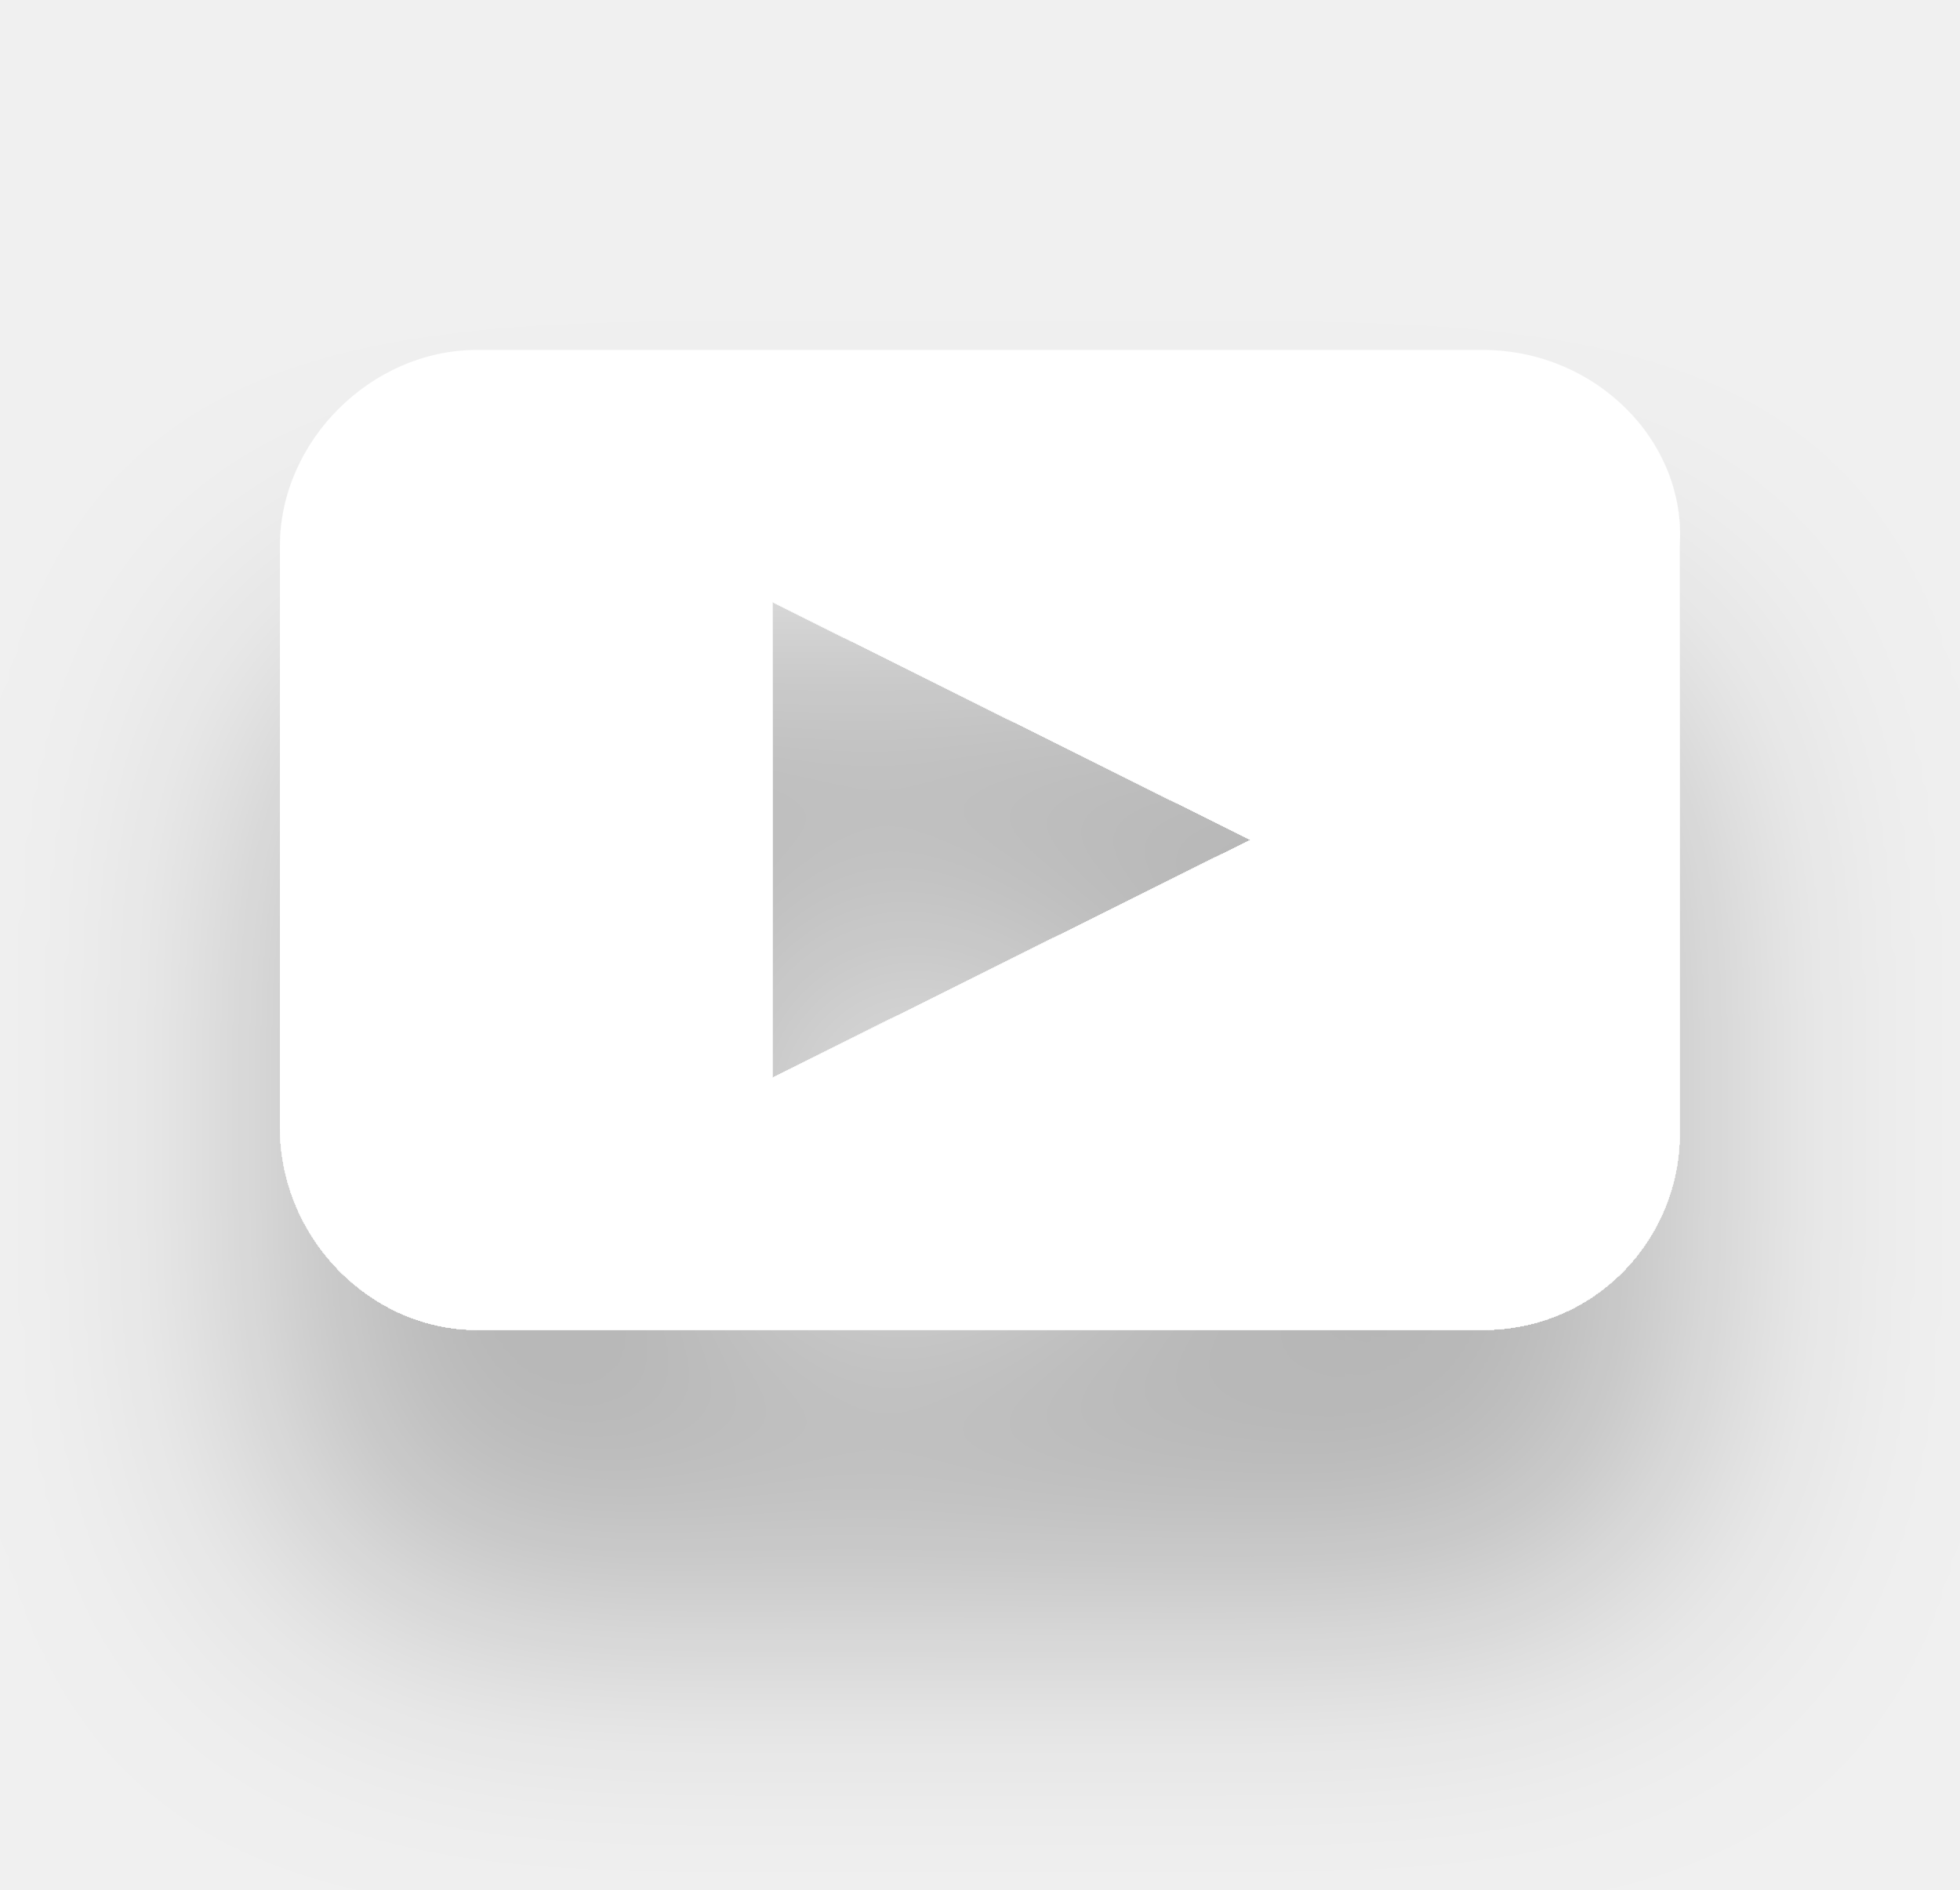
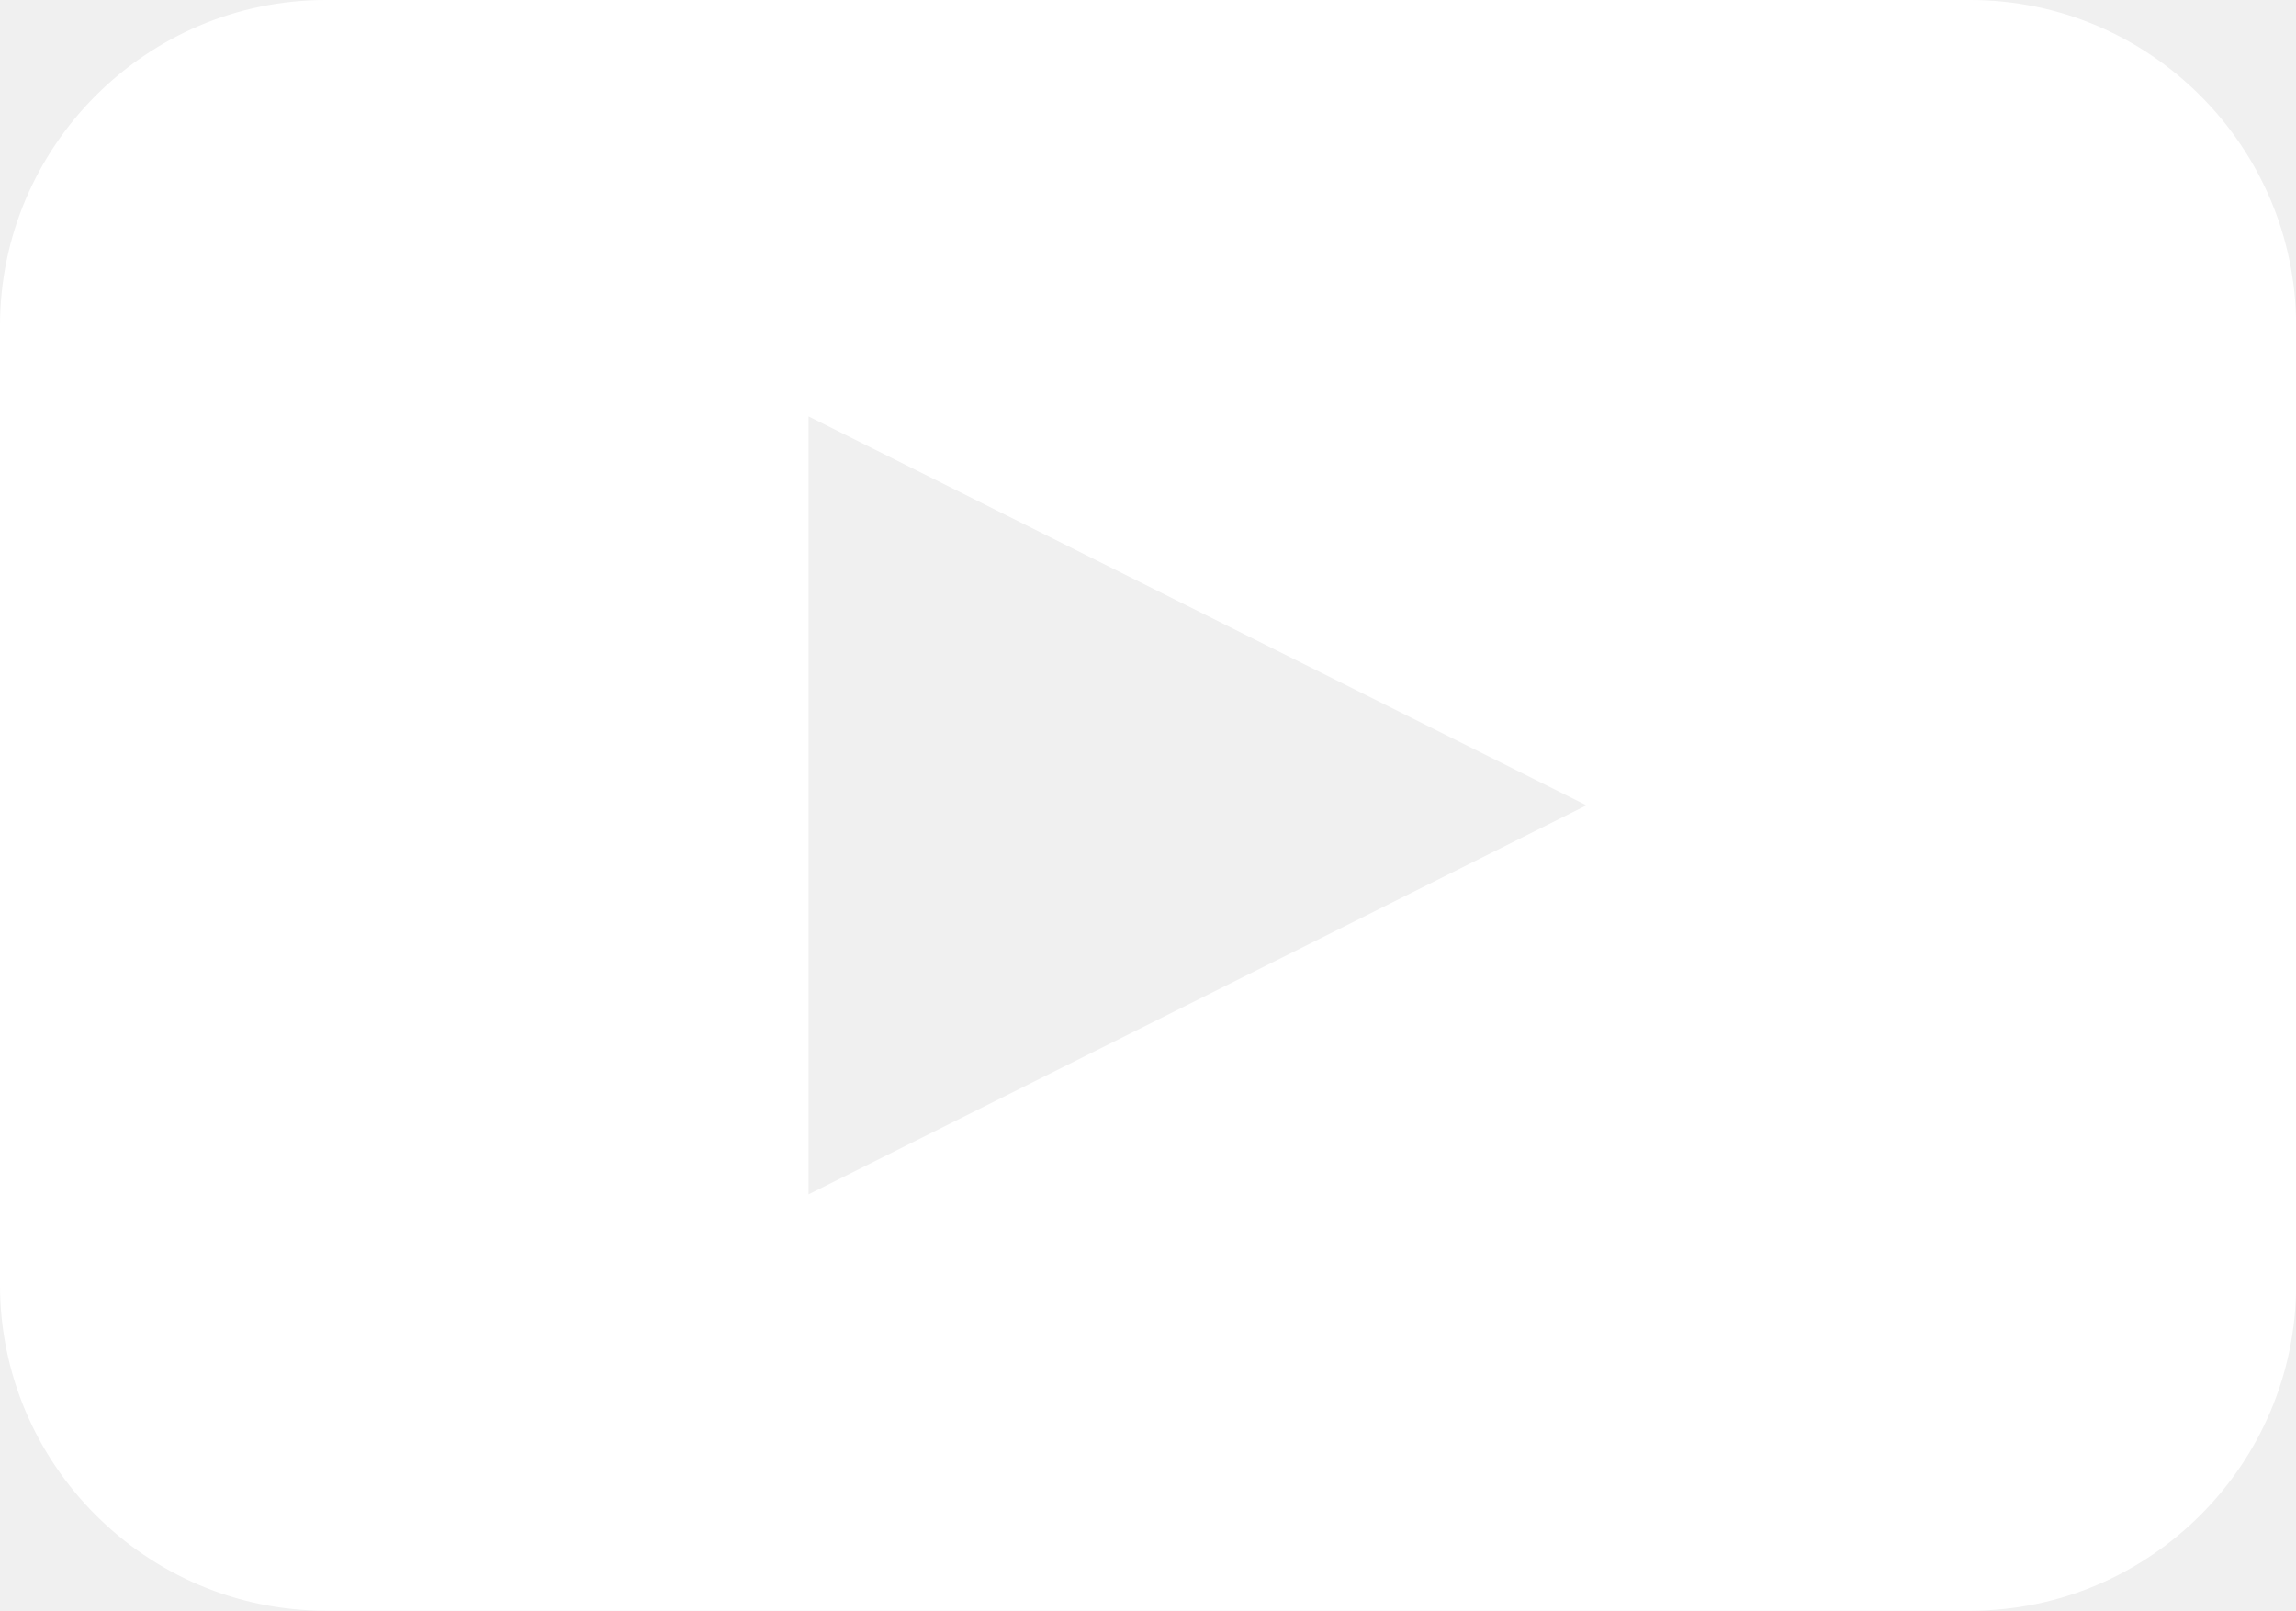
- <svg xmlns="http://www.w3.org/2000/svg" width="28" height="27" viewBox="0 0 28 27" fill="none">
-   <g filter="url(#filter0_d_104_992)">
-     <path d="M21.181 5H6.813C5.306 5 4 6.3 4 7.8V16.1C4 17.7 5.306 19 6.813 19H21.181C22.789 19 23.995 17.7 23.995 16.2V7.8C24.095 6.3 22.789 5 21.181 5ZM11.033 15.4V8.6L17.866 12L11.033 15.4Z" fill="white" />
-   </g>
-   <defs>
-     <filter id="filter0_d_104_992" x="-2" y="0" width="32" height="32" filterUnits="userSpaceOnUse" color-interpolation-filters="sRGB">
-       <feFlood flood-opacity="0" result="BackgroundImageFix" />
-       <feColorMatrix in="SourceAlpha" type="matrix" values="0 0 0 0 0 0 0 0 0 0 0 0 0 0 0 0 0 0 127 0" result="hardAlpha" />
-       <feOffset dy="4" />
-       <feGaussianBlur stdDeviation="2" />
-       <feComposite in2="hardAlpha" operator="out" />
-       <feColorMatrix type="matrix" values="0 0 0 0 0 0 0 0 0 0 0 0 0 0 0 0 0 0 0.25 0" />
-       <feBlend mode="normal" in2="BackgroundImageFix" result="effect1_dropShadow_104_992" />
-       <feBlend mode="normal" in="SourceGraphic" in2="effect1_dropShadow_104_992" result="shape" />
-     </filter>
-   </defs>
+ <svg xmlns="http://www.w3.org/2000/svg" version="1.0" id="Layer_1" x="0px" y="0px" width="19.979px" height="14.015px" viewBox="0 0 19.979 14.015" enable-background="new 0 0 19.979 14.015" xml:space="preserve">
+   <path fill="#ffffff" d="M17.145,0H2.835C1.275,0,0,1.275,0,2.835v8.345c0,1.56,1.275,2.835,2.835,2.835h14.31c1.56,0,2.835-1.275,2.835-2.835V2.835 C19.979,1.275,18.704,0,17.145,0z M7.036,10.392V3.623l6.769,3.384L7.036,10.392z" />
</svg>
